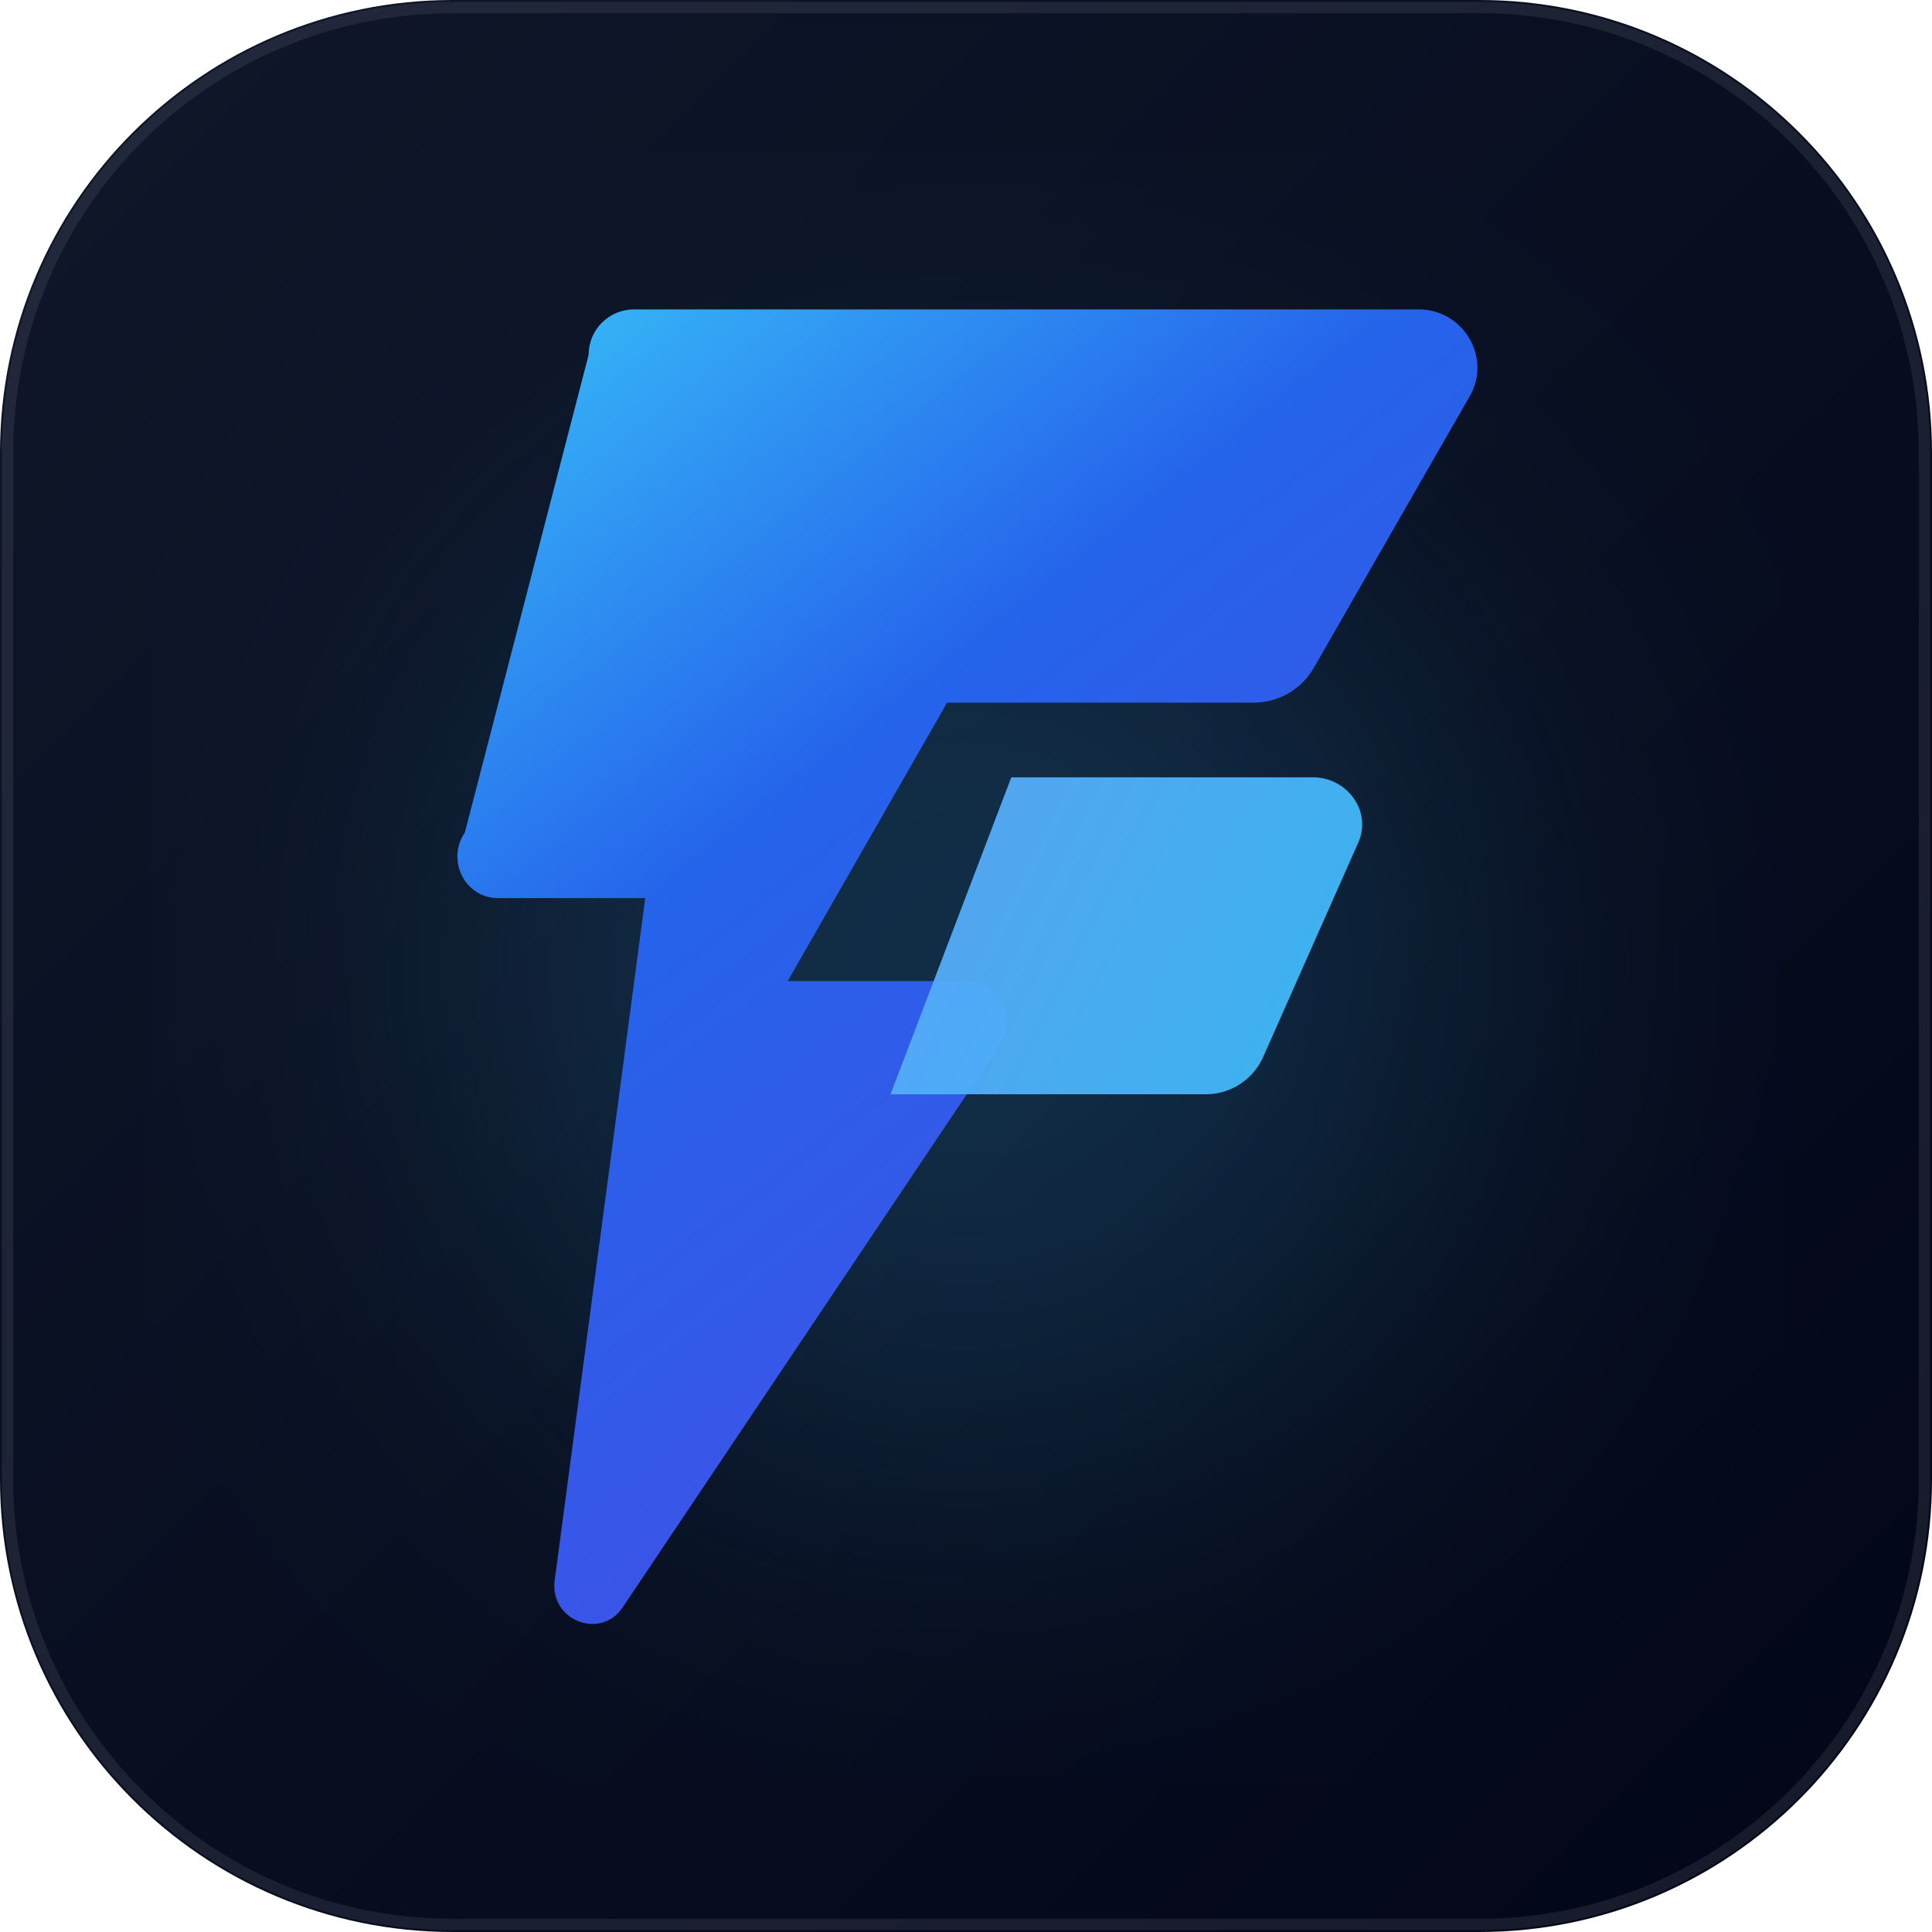
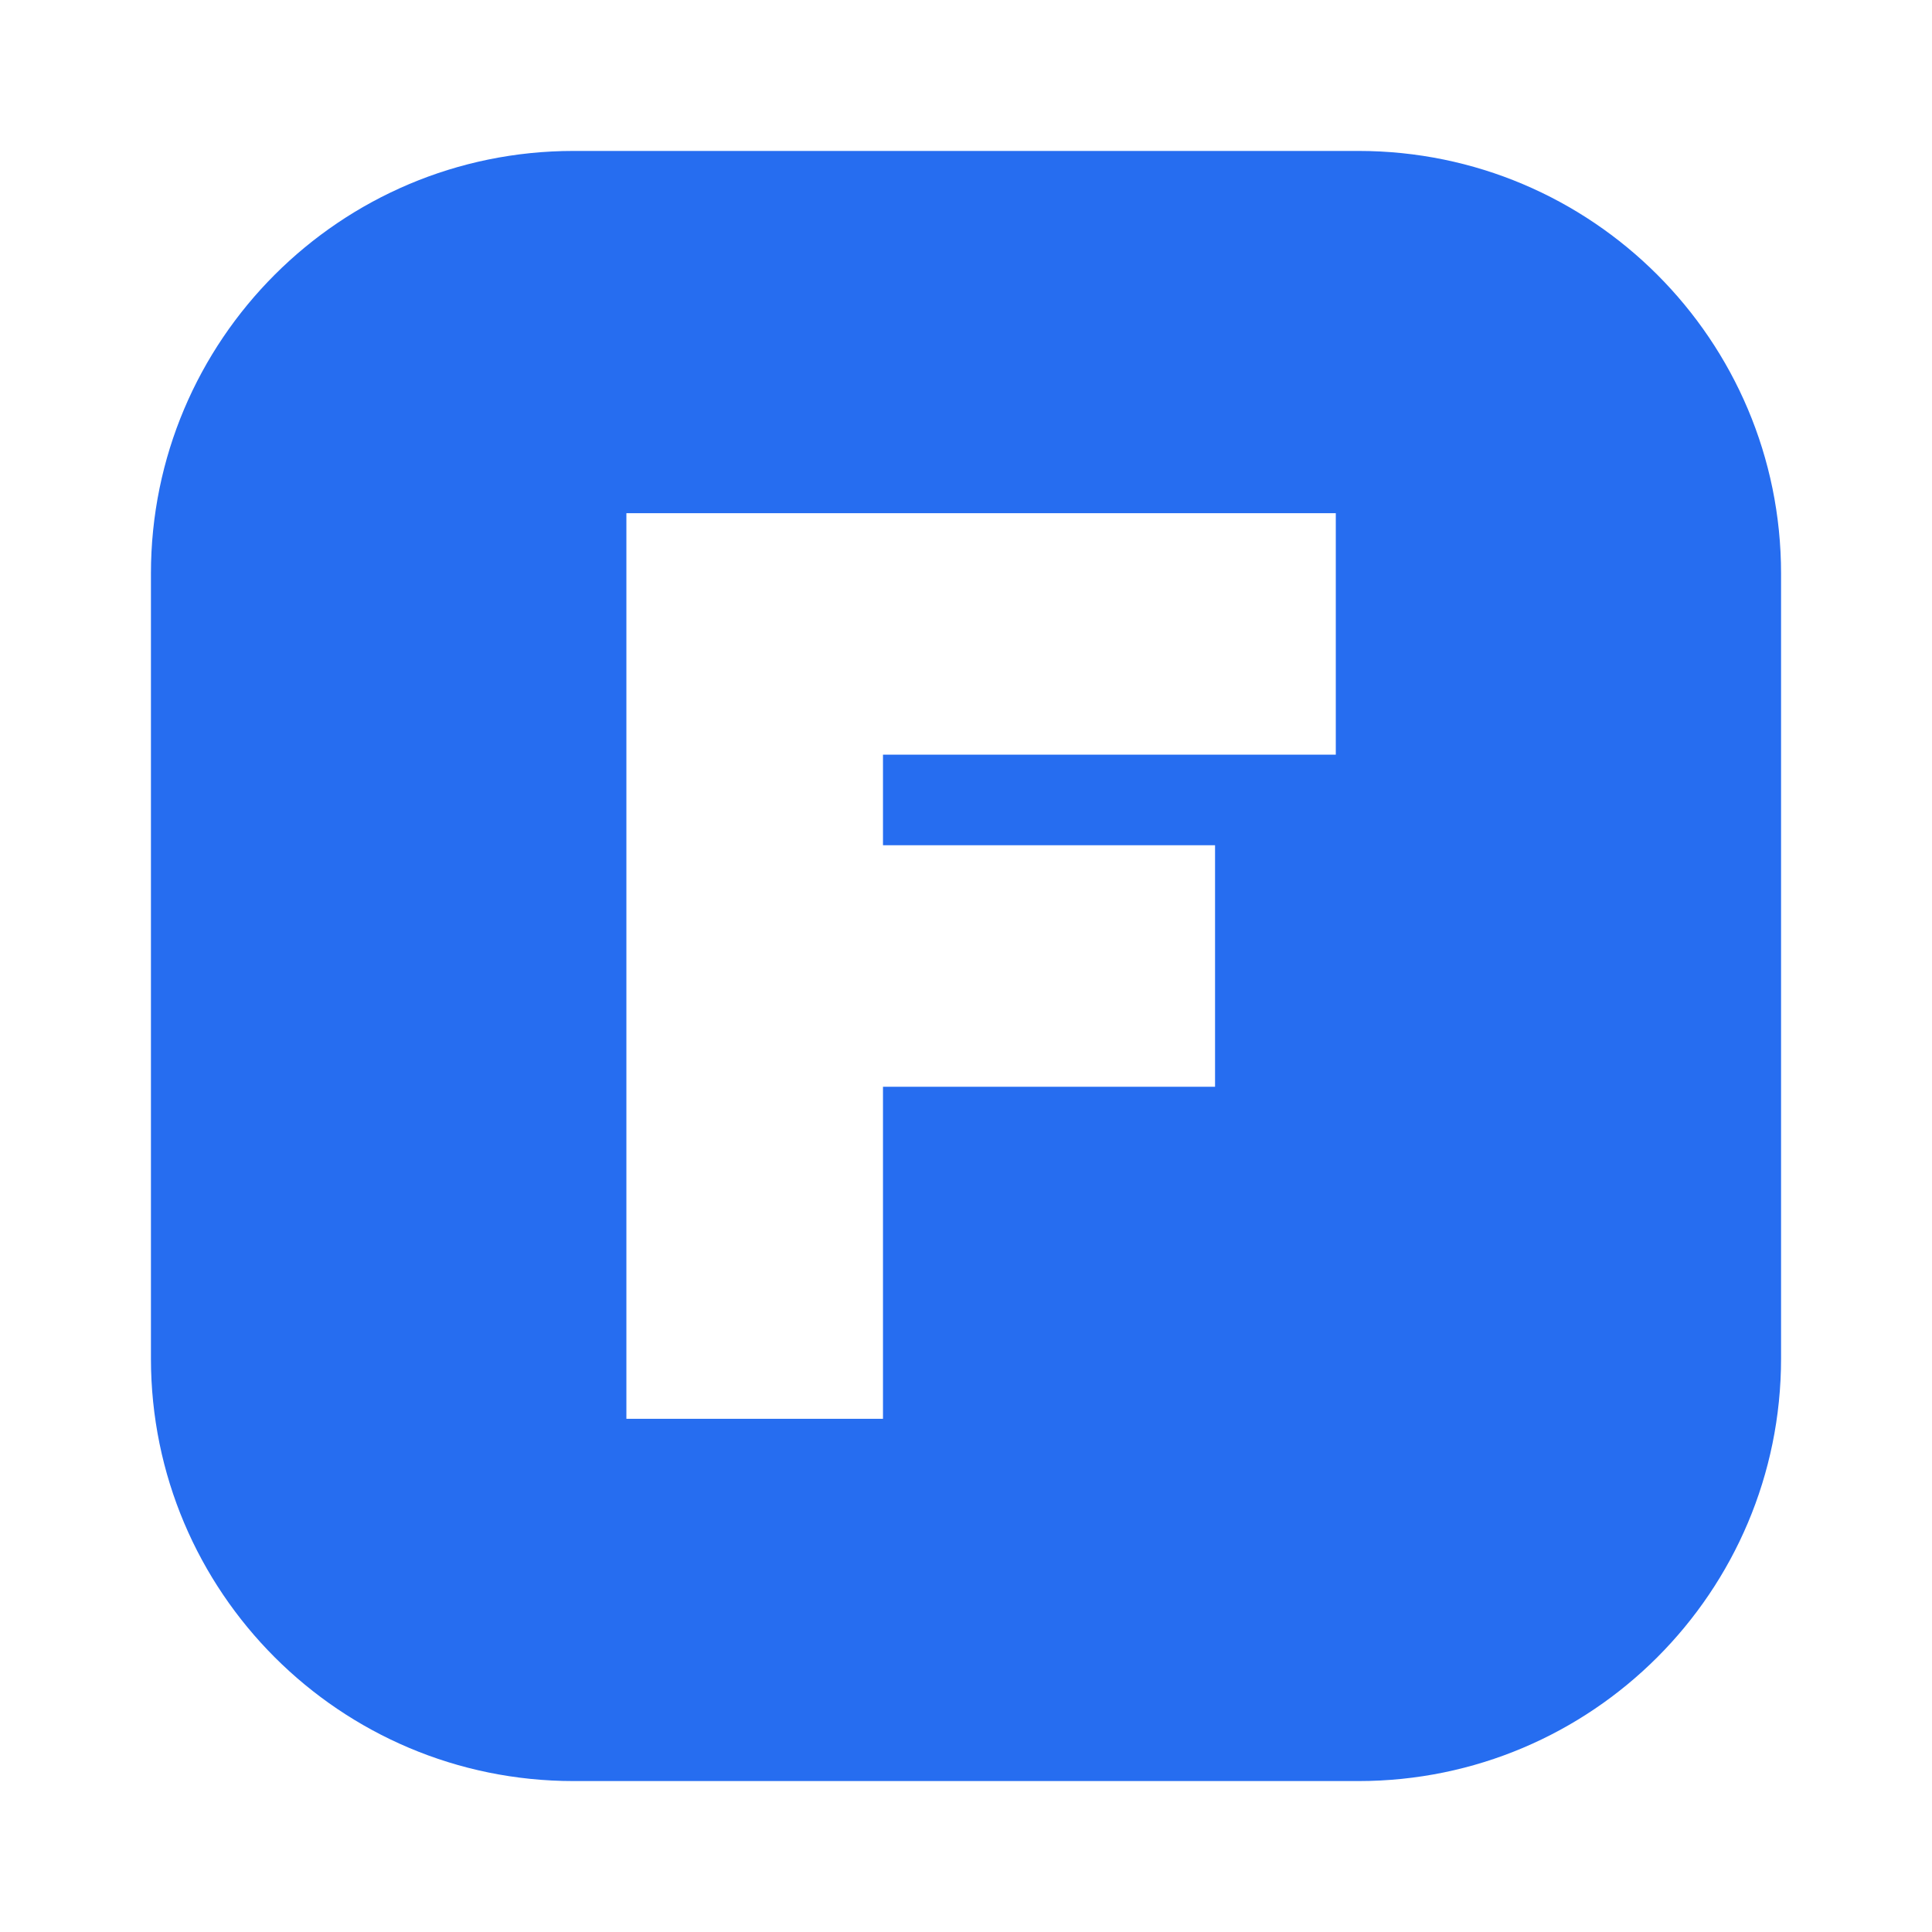
- <svg xmlns="http://www.w3.org/2000/svg" width="256" height="256" viewBox="0 0 256 256" fill="none">
-   <defs>
-     <linearGradient id="bg_dark" x1="0" y1="0" x2="256" y2="256" gradientUnits="userSpaceOnUse">
-       <stop offset="0%" stop-color="#0F172A" />
-       <stop offset="100%" stop-color="#020617" />
-     </linearGradient>
-     <linearGradient id="electric" x1="60" y1="44" x2="196" y2="216" gradientUnits="userSpaceOnUse">
-       <stop offset="0%" stop-color="#38BDF8" />
-       <stop offset="35%" stop-color="#2563EB" />
-       <stop offset="100%" stop-color="#4F46E5" />
-     </linearGradient>
-     <linearGradient id="accent_blade" x1="100" y1="110" x2="180" y2="150" gradientUnits="userSpaceOnUse">
-       <stop offset="0%" stop-color="#60A5FA" />
-       <stop offset="100%" stop-color="#38BDF8" />
-     </linearGradient>
-     <filter id="aura" x="20" y="20" width="216" height="216" filterUnits="userSpaceOnUse">
-       <feGaussianBlur stdDeviation="28" result="blur" />
-     </filter>
-   </defs>
-   <rect width="256" height="256" rx="60" fill="url(#bg_dark)" />
-   <rect x="1" y="1" width="254" height="254" rx="59" stroke="rgba(255,255,255,0.08)" stroke-width="1.5" />
-   <circle cx="128" cy="128" r="66" fill="#38BDF8" opacity="0.18" filter="url(#aura)" />
-   <g transform="translate(6, -5)">
-     <path d="M 72 52 C 72 48.686 74.686 46 78 46 H 182 C 187.892 46 191.688 52.378 188.751 57.498 L 168.083 93.498 C 166.452 96.337 163.425 98.1 160.144 98.1 H 119.5 L 98.375 135 H 122 C 126.336 135 128.89 139.882 126.471 143.486 L 76.5 218 C 73.57 222.36 66.8 219.7 67.5 214.4 L 79.5 124 H 60 C 55.6 124 53.1 119 55.6 115.3 L 72 52 Z" fill="url(#electric)" />
-     <path d="M 128 108 H 168 C 172.5 108 175.8 112.5 174 116.6 L 161.4 145 C 160.1 148 157.1 150 153.8 150 H 112 L 128 108 Z" fill="url(#accent_blade)" opacity="0.95" />
-   </g>
+ <svg xmlns="http://www.w3.org/2000/svg" viewBox="0 0 256 256" role="img">
+   <path fill="#266df0" fill-rule="evenodd" d="M76 20H180A56 56 0 0 1 236 76V180A56 56 0 0 1 180 236H76A56 56 0 0 1 20 180V76A56 56 0 0 1 76 20ZM83 68H177V100H117V112H161V144H117V188H83Z" />
</svg>
